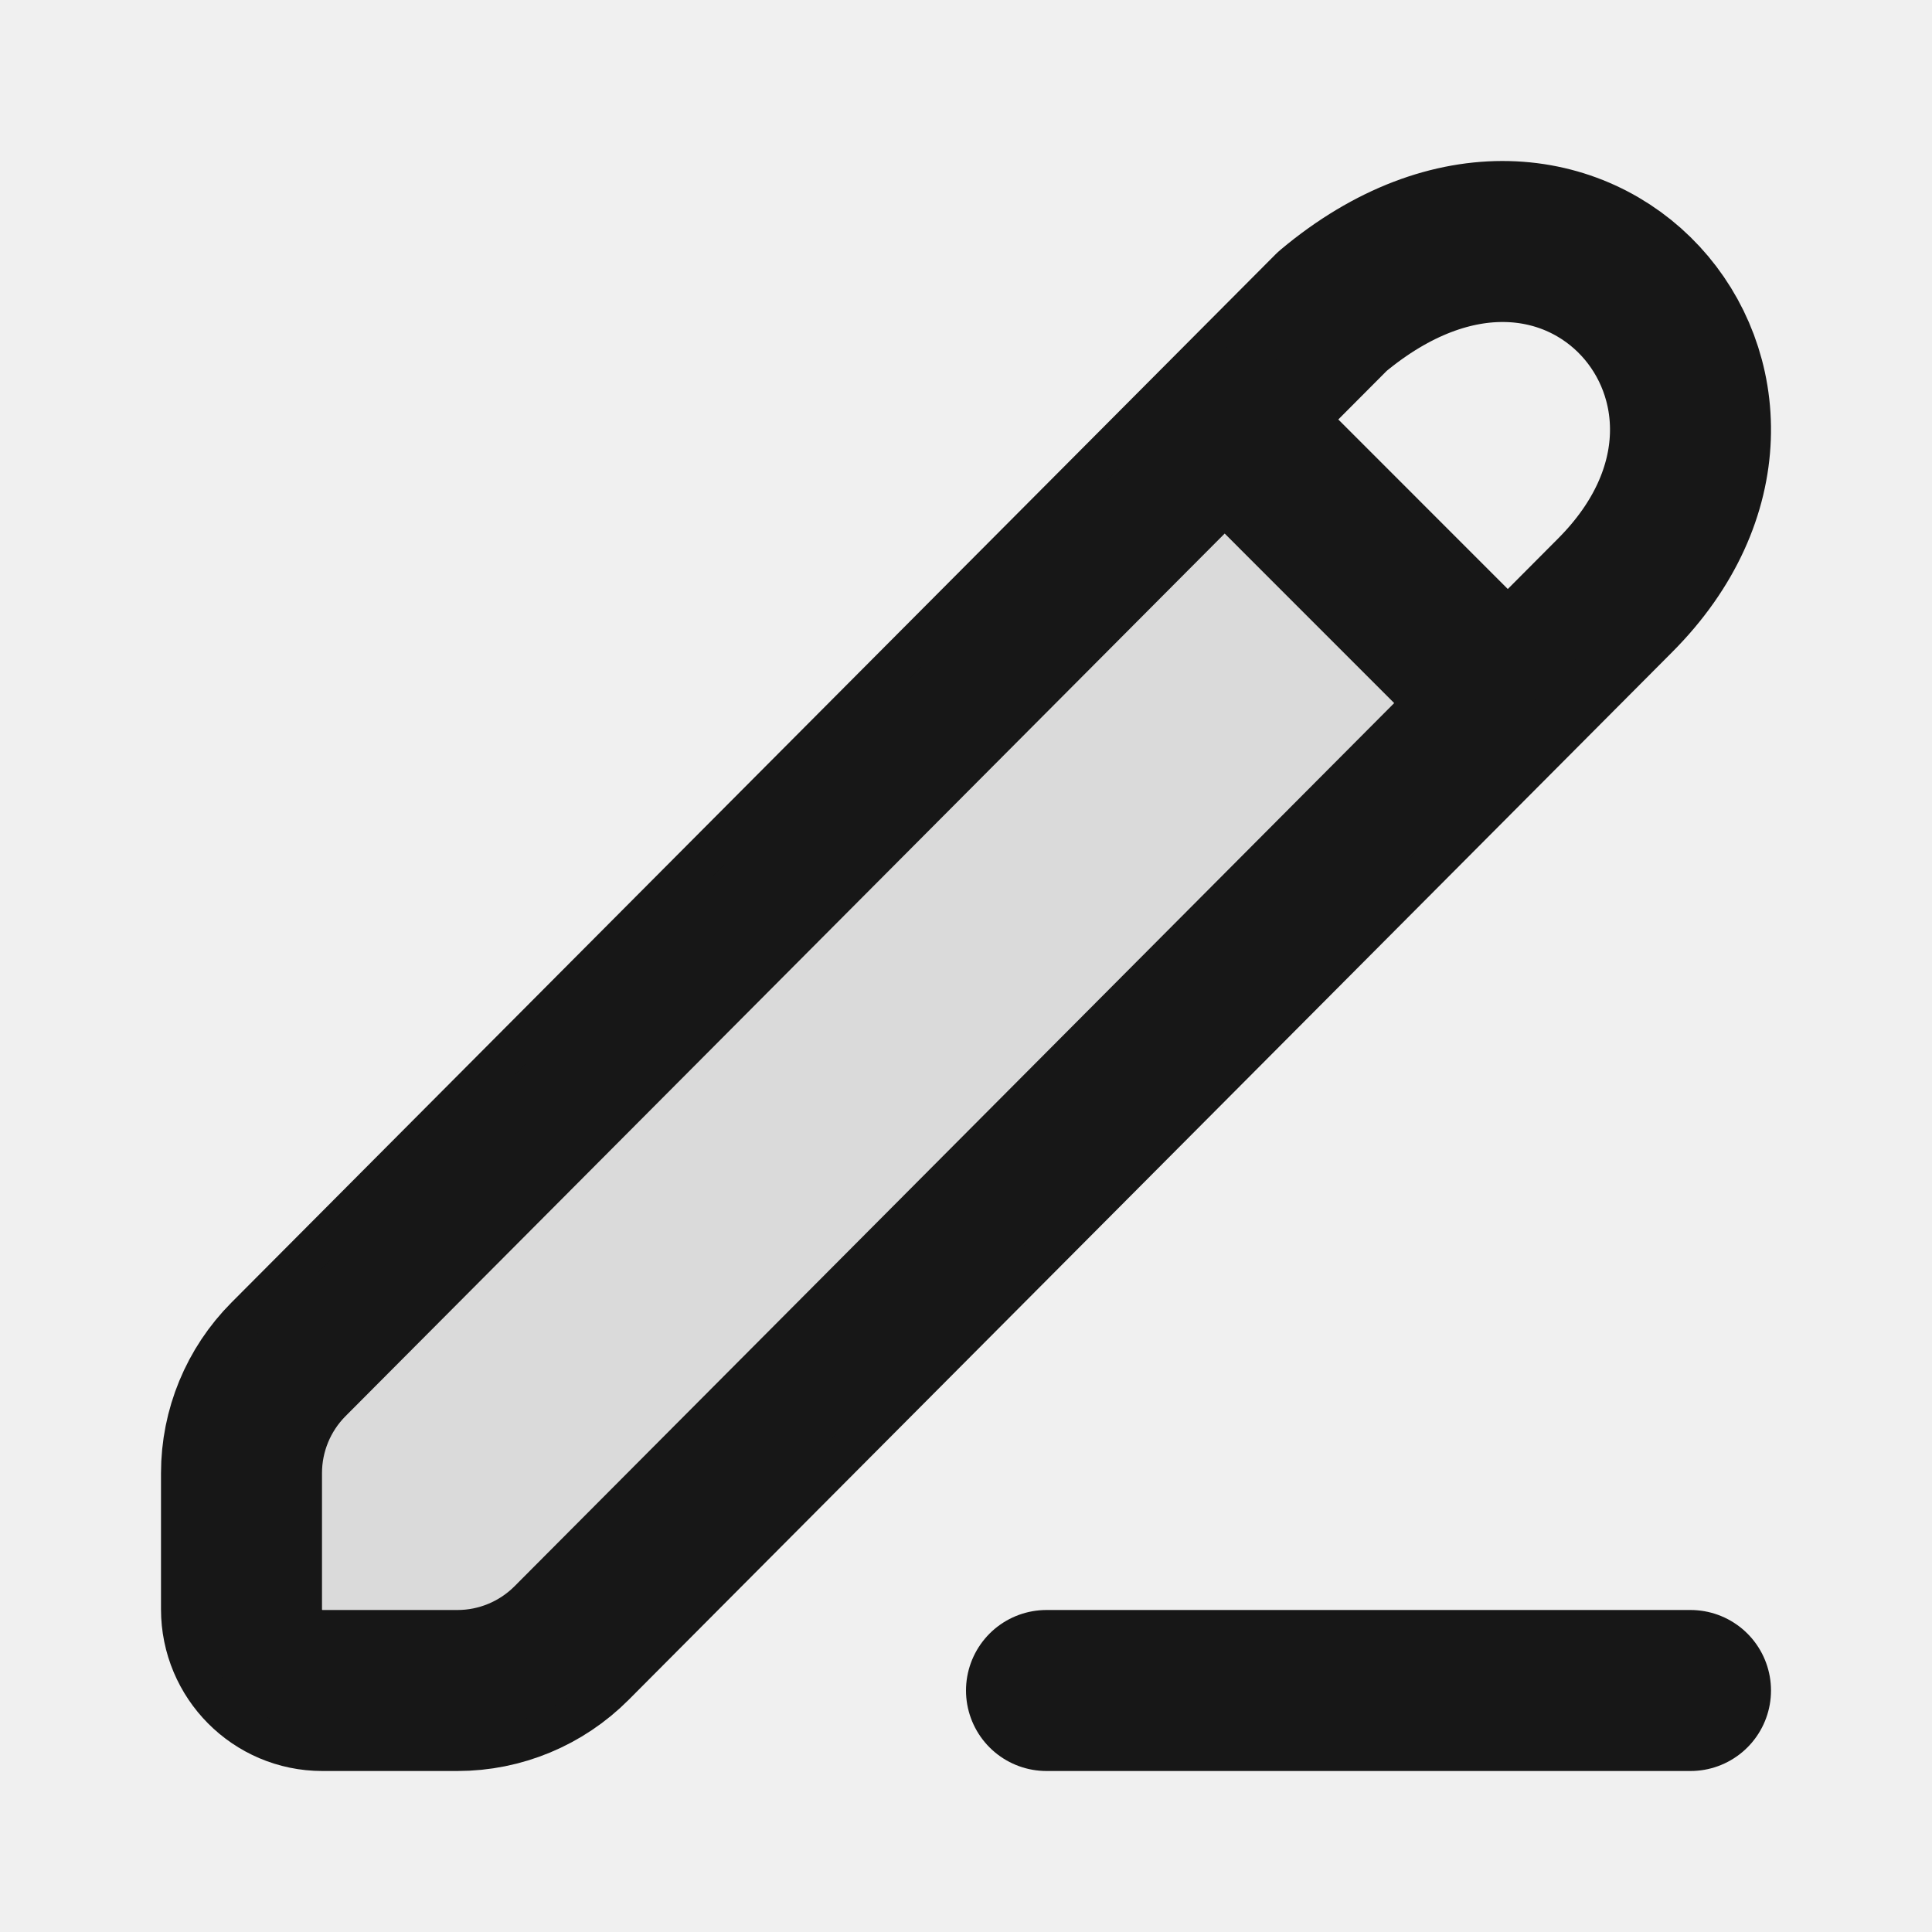
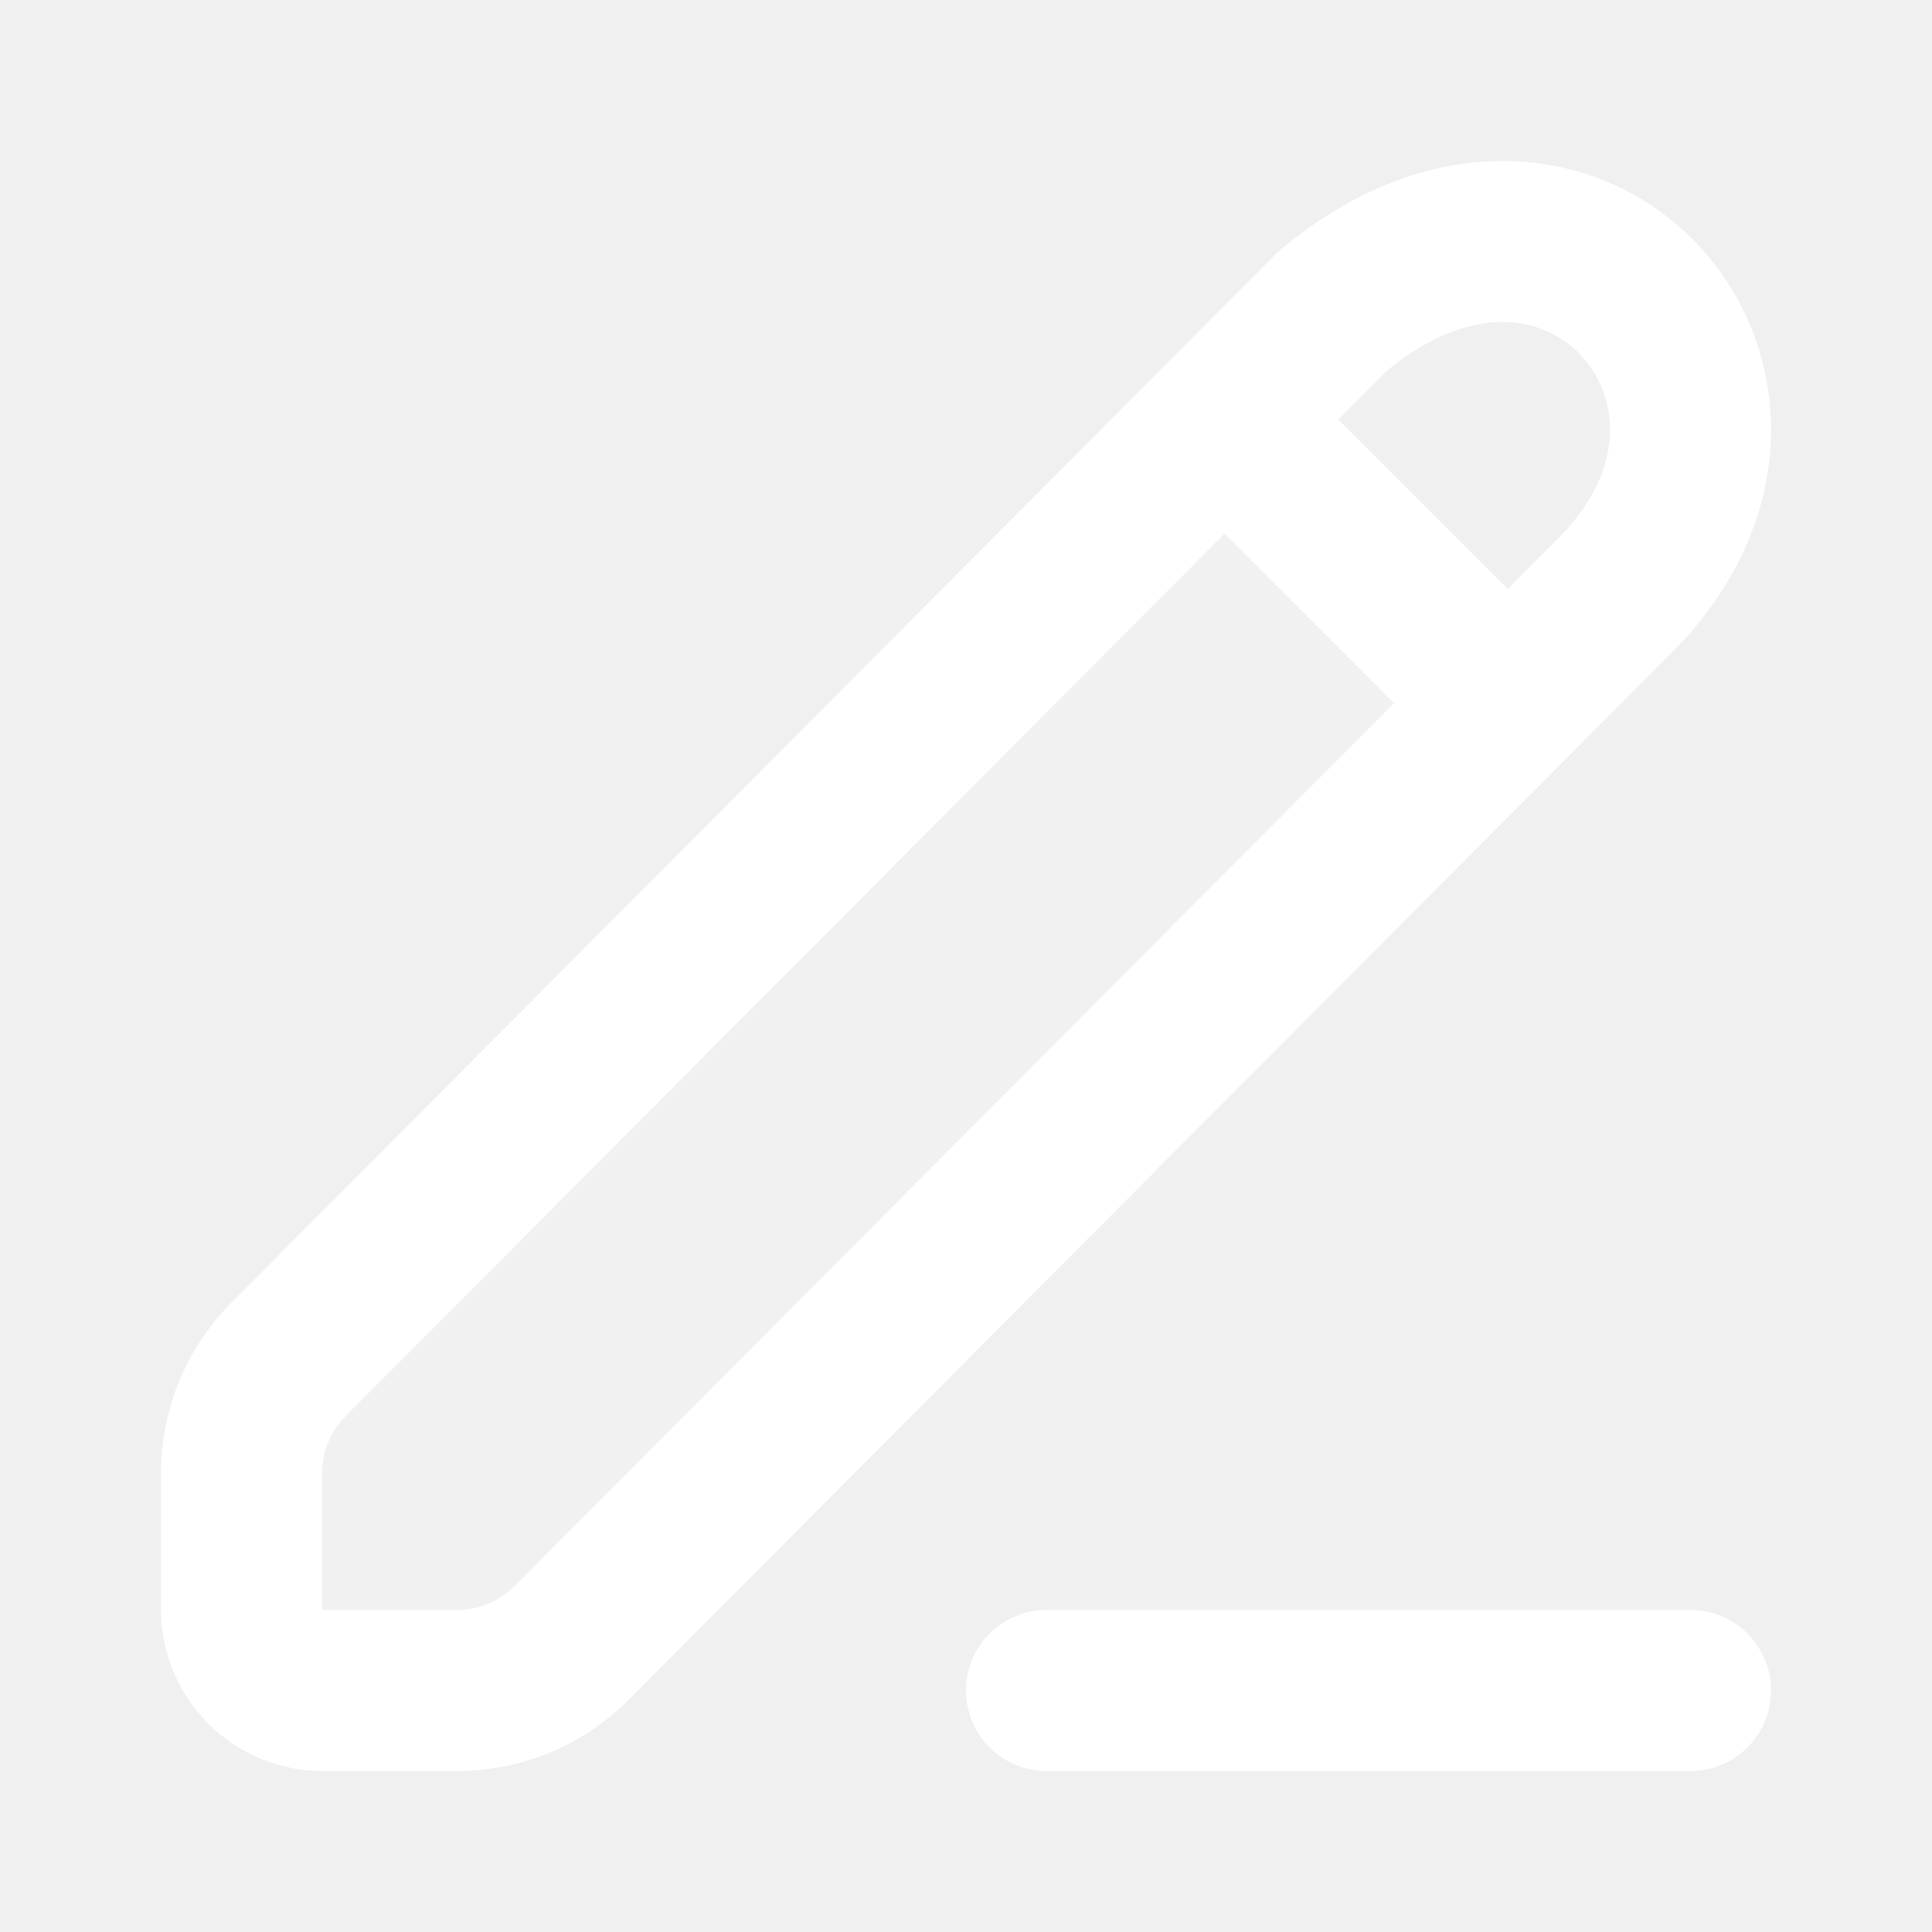
- <svg xmlns="http://www.w3.org/2000/svg" width="256px" height="256px" viewBox="0 0 24 24" fill="none" stroke="#171717">
+ <svg xmlns="http://www.w3.org/2000/svg" width="256px" height="256px" viewBox="0 0 24 24" fill="none" stroke="#fff">
  <g id="SVGRepo_bgCarrier" stroke-width="0" />
  <g id="SVGRepo_tracerCarrier" stroke-linecap="round" stroke-linejoin="round" />
  <g id="SVGRepo_iconCarrier">
-     <path d="M13 21H21" stroke="#171717" stroke-width="2" stroke-linecap="round" stroke-linejoin="round" />
-     <path d="M20.065 7.394L7.1 20.411C6.724 20.788 6.214 21 5.683 21H4.004C3.449 21 3 20.547 3 19.992V18.299C3 17.77 3.21 17.262 3.583 16.887L16.552 3.867C19.563 1.347 22.575 4.875 20.065 7.394Z" stroke="#171717" stroke-width="2" stroke-linecap="round" stroke-linejoin="round" />
-     <path d="M15.31 5.31L18.727 8.728" stroke="#171717" stroke-width="2" stroke-linecap="round" stroke-linejoin="round" />
-     <path opacity="0.1" d="M18.556 8.909L7.1 20.411C6.724 20.788 6.214 21 5.683 21H4.004C3.449 21 3 20.547 3 19.992V18.299C3 17.77 3.21 17.262 3.583 16.887L15.065 5.36C15.074 5.406 15.097 5.45 15.133 5.487L18.551 8.904C18.552 8.906 18.554 8.908 18.556 8.909Z" fill="#171717" />
+     <path d="M13 21H21" stroke="#fff" stroke-width="2" stroke-linecap="round" stroke-linejoin="round" />
+     <path d="M20.065 7.394L7.1 20.411C6.724 20.788 6.214 21 5.683 21H4.004C3.449 21 3 20.547 3 19.992V18.299C3 17.77 3.21 17.262 3.583 16.887L16.552 3.867C19.563 1.347 22.575 4.875 20.065 7.394Z" stroke="#fff" stroke-width="2" stroke-linecap="round" stroke-linejoin="round" />
+     <path d="M15.31 5.31L18.727 8.728" stroke="#fff" stroke-width="2" stroke-linecap="round" stroke-linejoin="round" />
+     <path opacity="0.1" d="M18.556 8.909L7.1 20.411C6.724 20.788 6.214 21 5.683 21H4.004C3.449 21 3 20.547 3 19.992V18.299C3 17.77 3.21 17.262 3.583 16.887L15.065 5.36C15.074 5.406 15.097 5.45 15.133 5.487L18.551 8.904C18.552 8.906 18.554 8.908 18.556 8.909Z" fill="#fff" />
  </g>
</svg>
